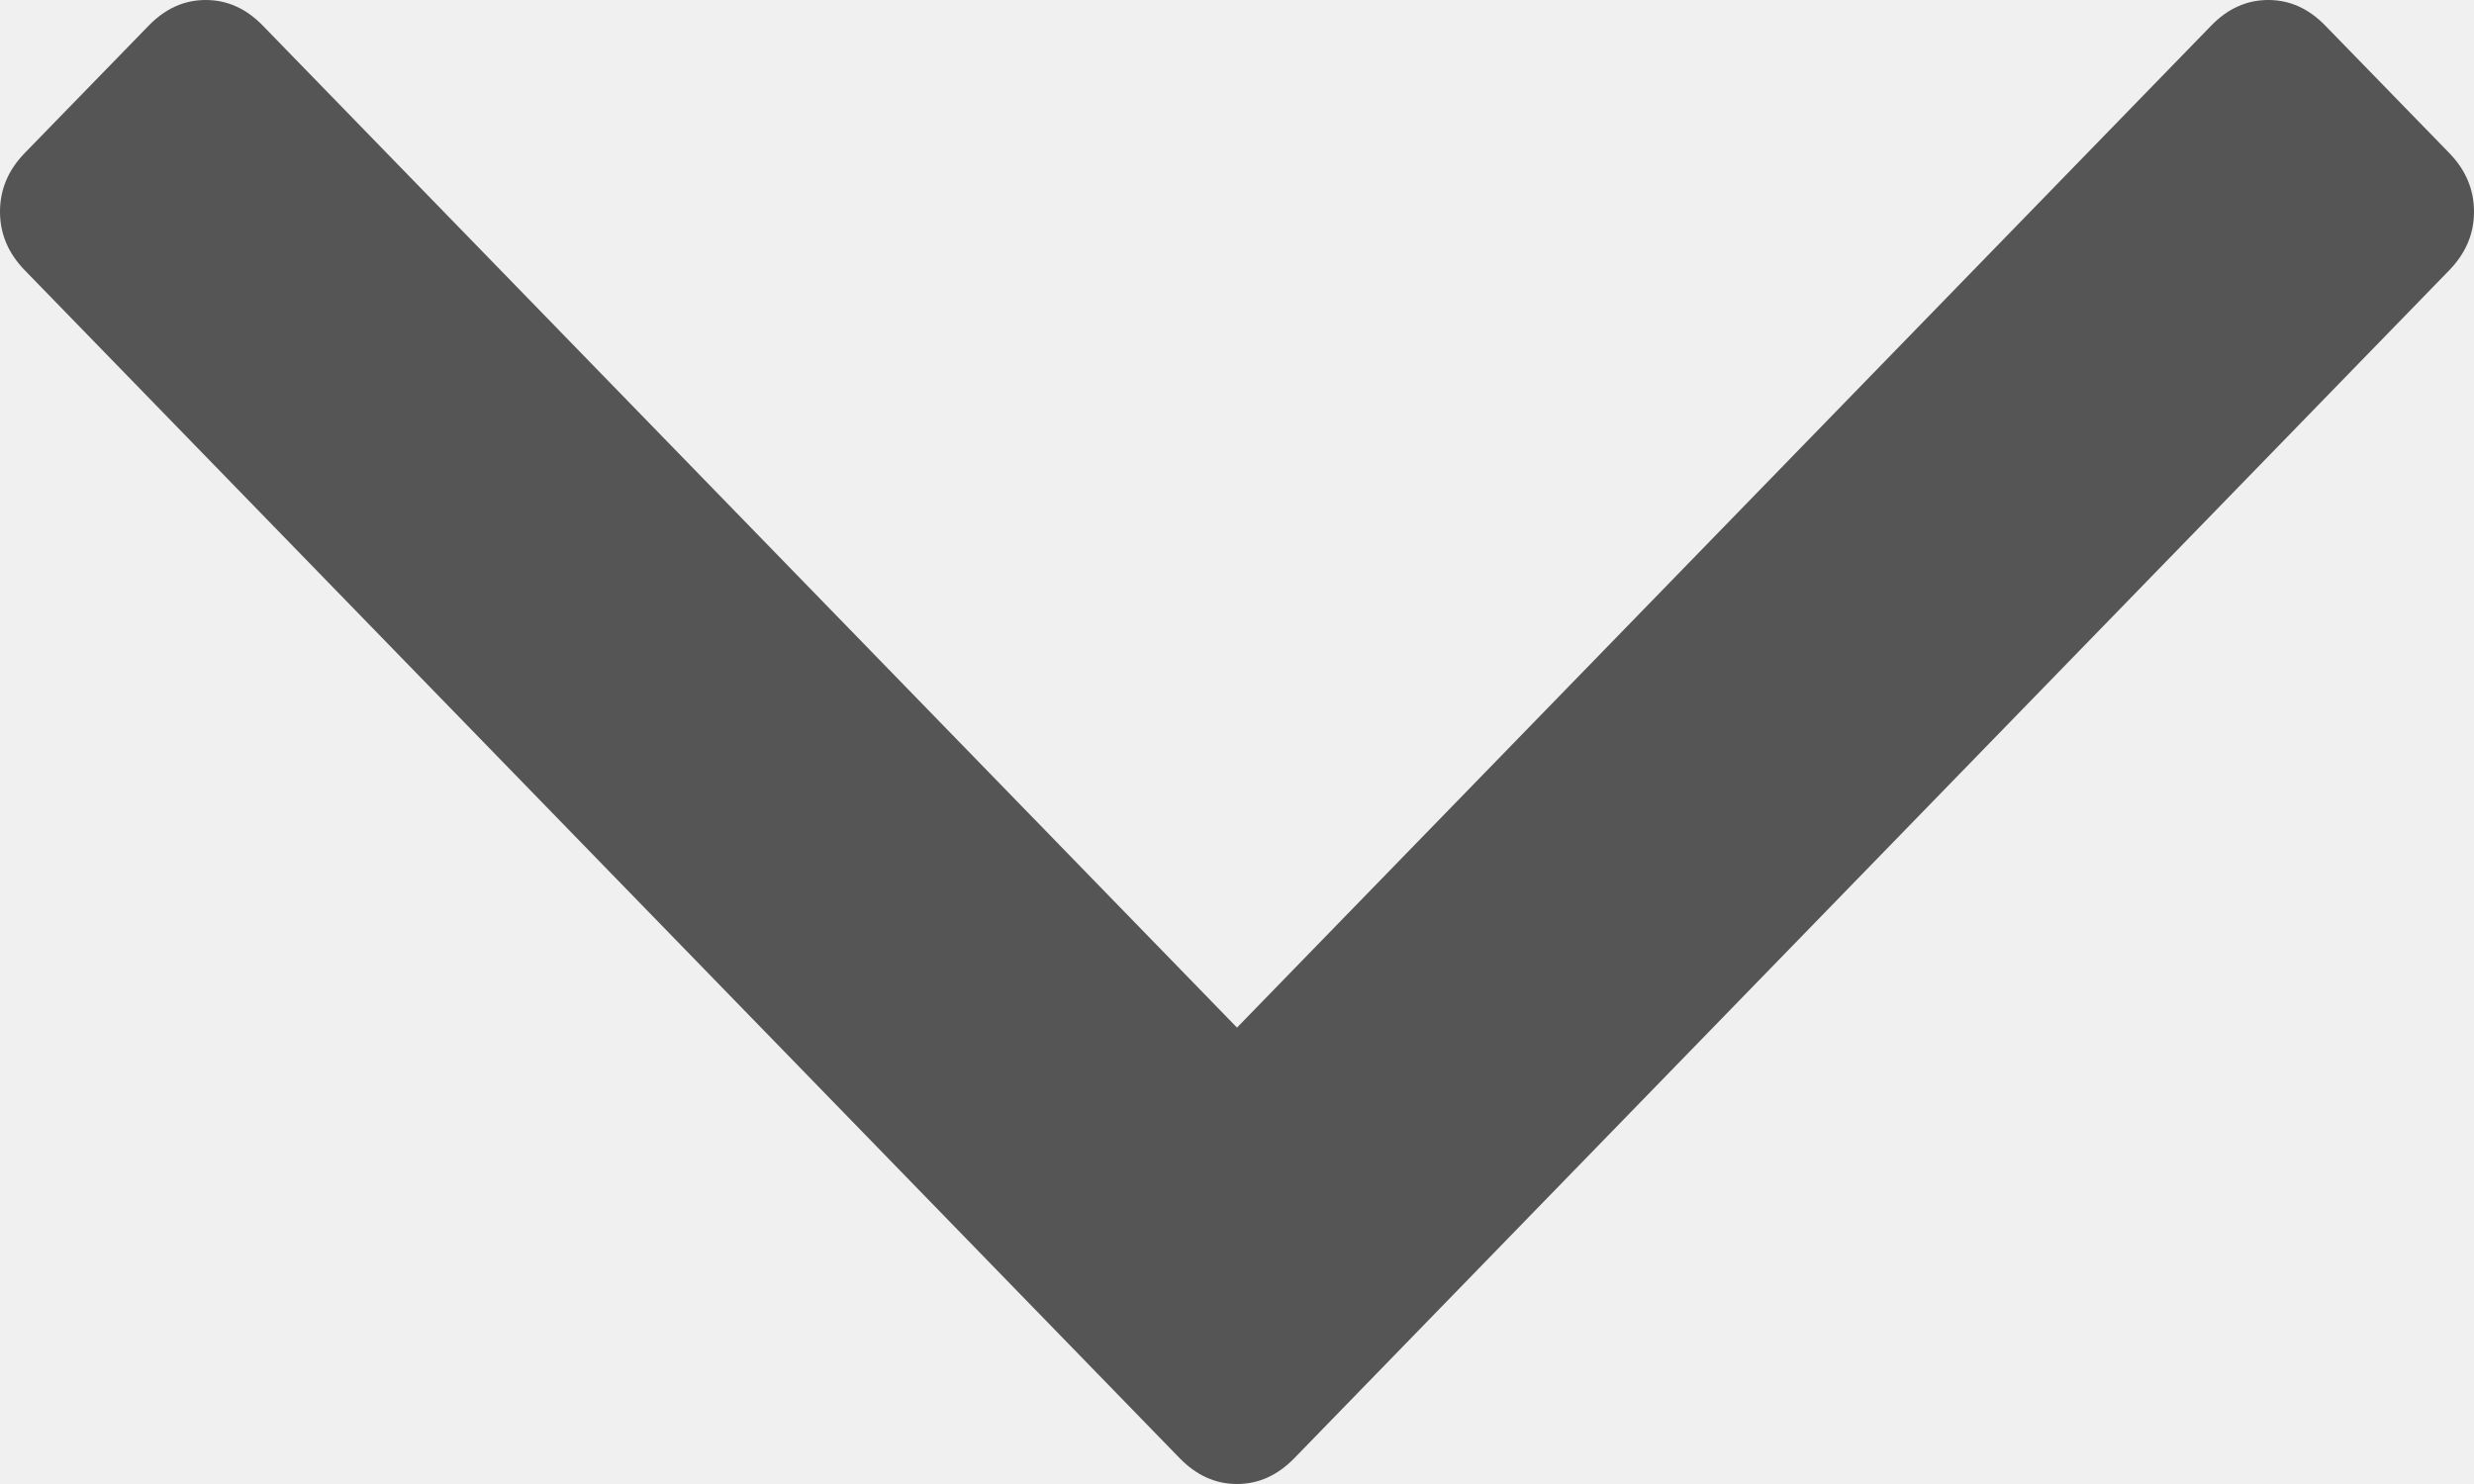
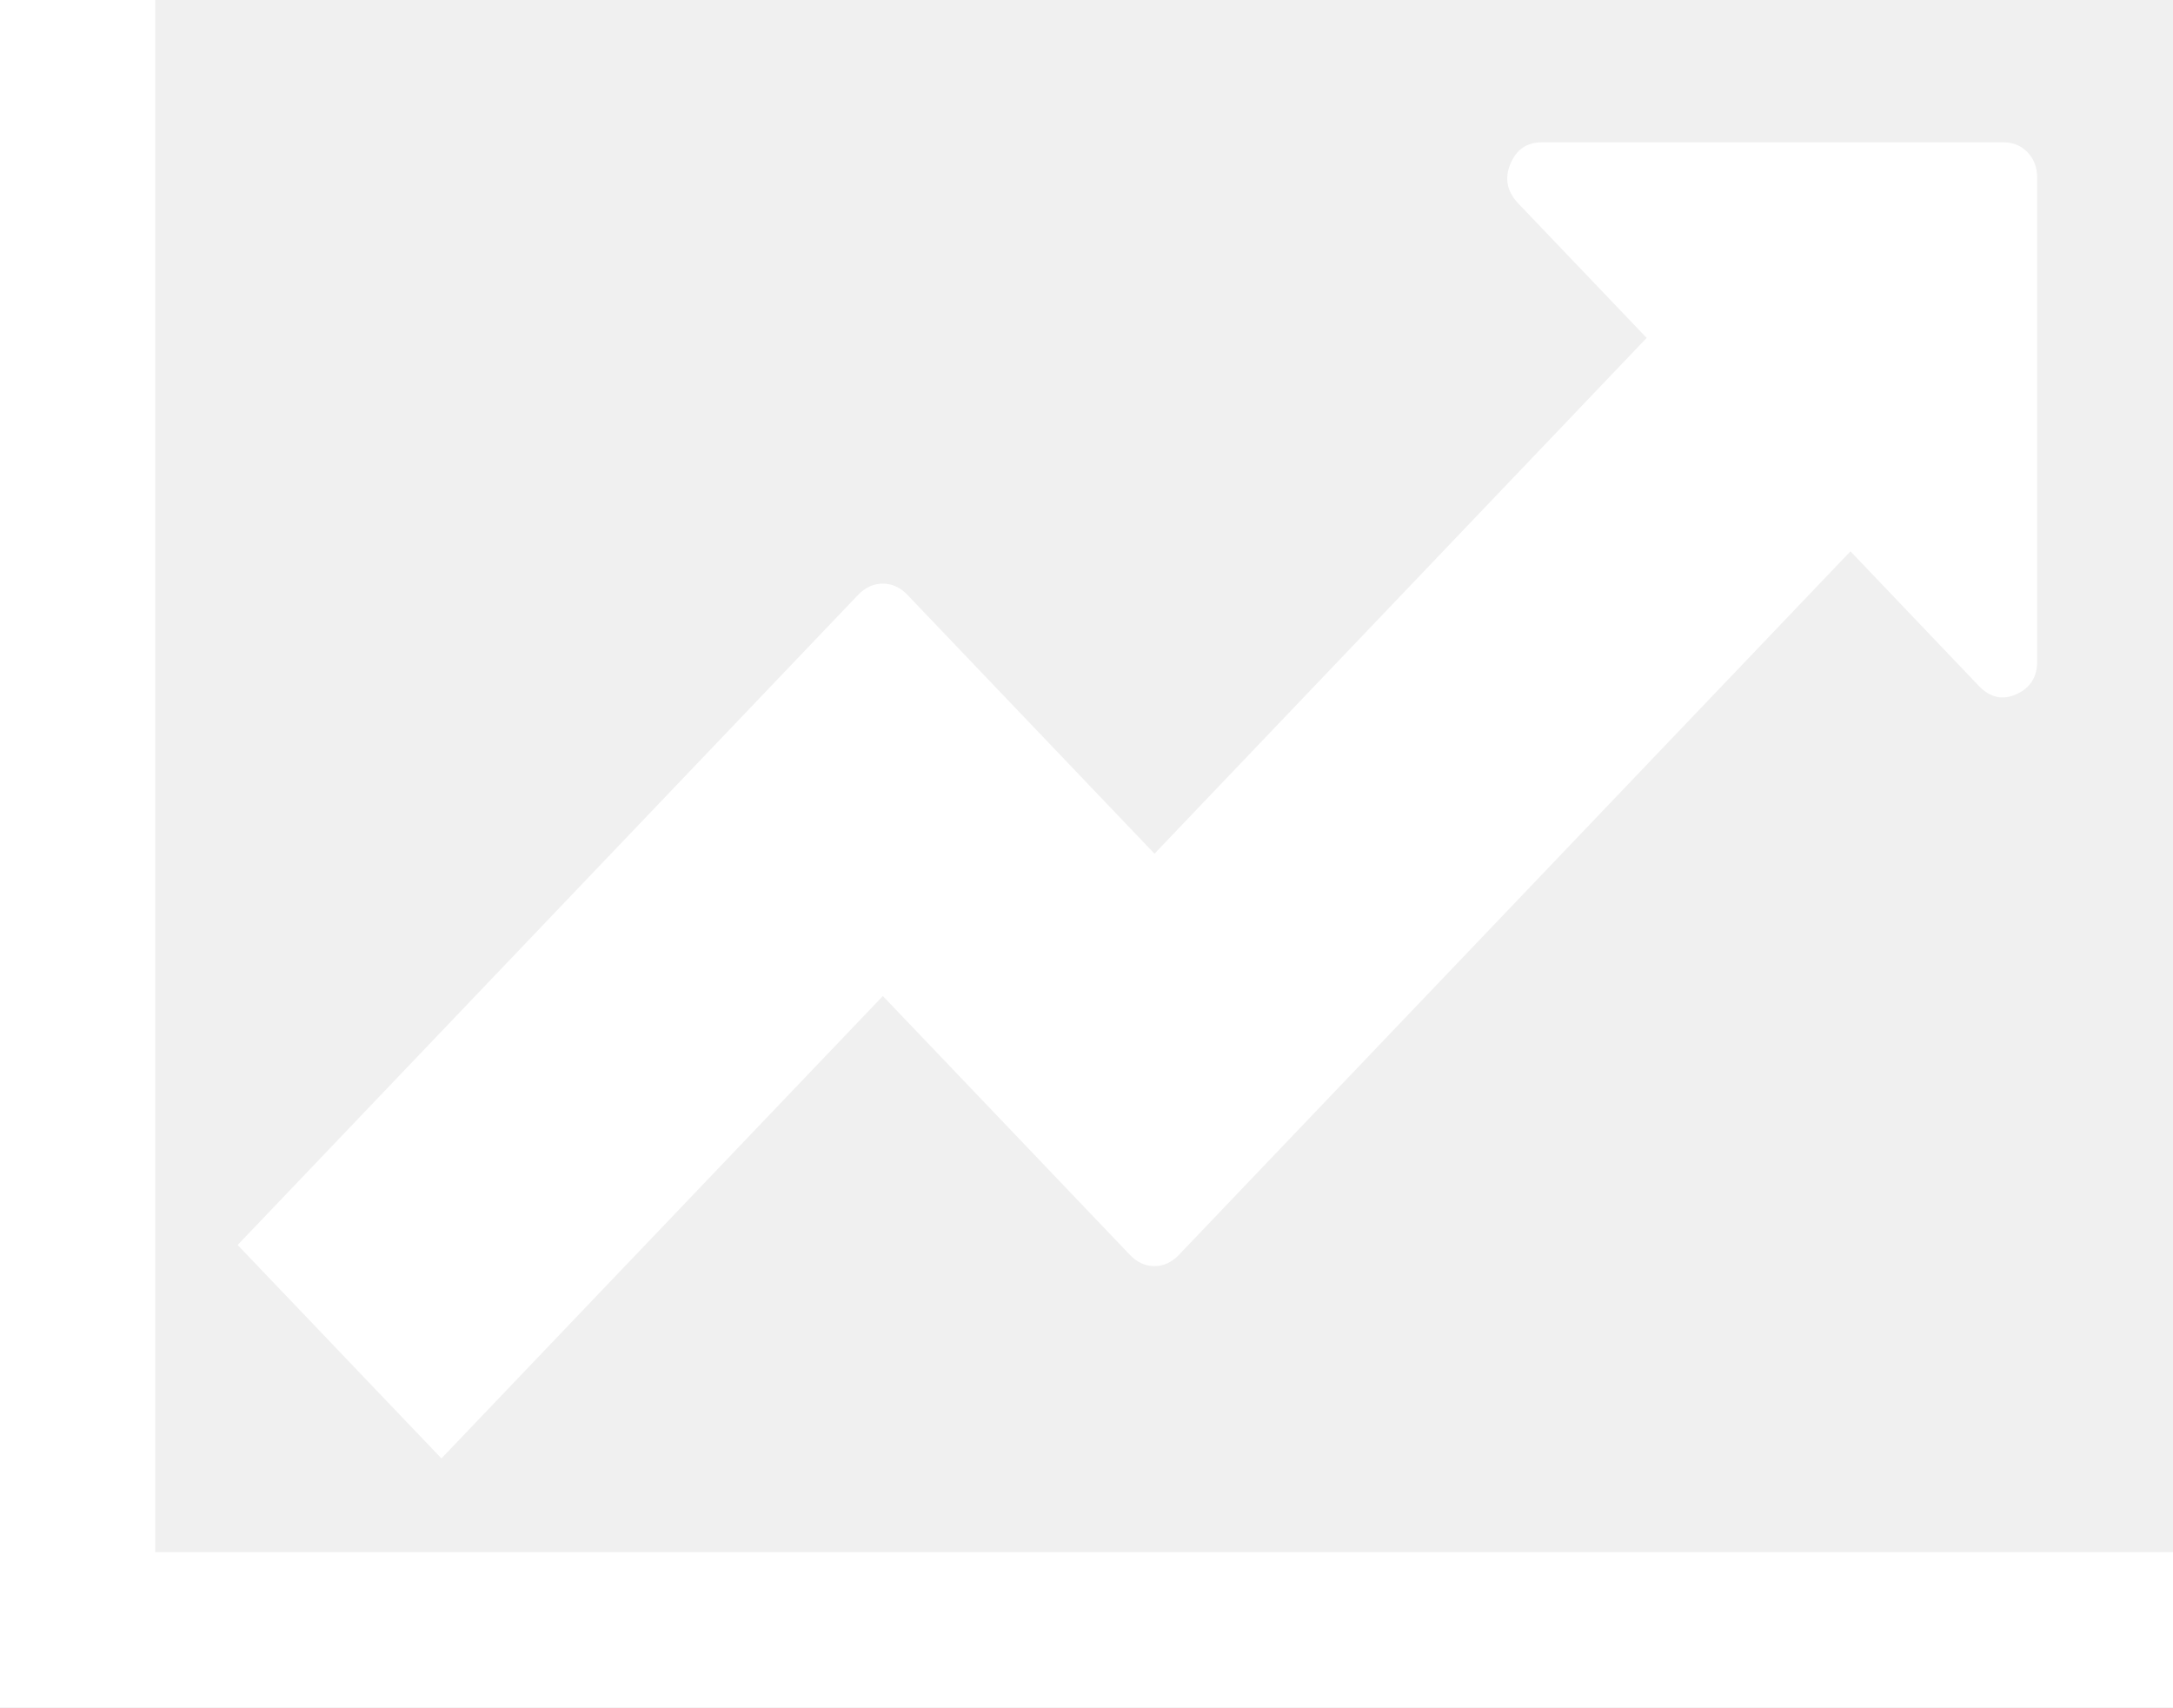
- <svg xmlns="http://www.w3.org/2000/svg" version="1.1" width="15px" height="9px">
+ <svg xmlns="http://www.w3.org/2000/svg" version="1.1" width="14px" height="11px">
  <defs>
    <pattern id="BGPattern" patternUnits="userSpaceOnUse" alignment="0 0" imageRepeat="None" />
-     <mask fill="white" id="Clip147">
-       <path d="M 14.85 0.928  C 14.95 1.031  15 1.149  15 1.284  C 15 1.418  14.95 1.536  14.85 1.639  L 7.846 8.845  C 7.745 8.948  7.63 9  7.5 9  C 7.37 9  7.255 8.948  7.154 8.845  L 0.15 1.639  C 0.05 1.536  0 1.418  0 1.284  C 0 1.149  0.05 1.031  0.15 0.928  L 0.902 0.155  C 1.002 0.052  1.117 0  1.247 0  C 1.378 0  1.493 0.052  1.593 0.155  L 7.5 6.232  L 13.407 0.155  C 13.507 0.052  13.622 0  13.753 0  C 13.883 0  13.998 0.052  14.098 0.155  L 14.85 0.928  Z " fill-rule="evenodd" />
+     <mask fill="white" id="Clip1033">
+       <path d="M 1 10  L 14 10  L 14 11  L 0 11  L 0 0  L 1 0  L 1 10  Z M 13.063 0.981  C 13.104 1.024  13.125 1.079  13.125 1.146  L 13.125 4.261  C 13.125 4.361  13.081 4.432  12.992 4.472  C 12.903 4.513  12.822 4.495  12.749 4.419  L 11.922 3.552  L 7.595 8.085  C 7.549 8.133  7.497 8.157  7.438 8.157  C 7.378 8.157  7.326 8.133  7.28 8.085  L 5.688 6.417  L 2.844 9.396  L 1.531 8.021  L 5.53 3.831  C 5.576 3.784  5.628 3.76  5.688 3.76  C 5.747 3.76  5.799 3.784  5.845 3.831  L 7.438 5.5  L 10.609 2.177  L 9.782 1.311  C 9.709 1.234  9.692 1.149  9.731 1.056  C 9.77 0.963  9.837 0.917  9.933 0.917  L 12.906 0.917  C 12.97 0.917  13.022 0.938  13.063 0.981  Z " fill-rule="evenodd" />
    </mask>
  </defs>
-   <g transform="matrix(1 0 0 1 -1158 -661 )">
-     <path d="M 14.85 0.928  C 14.95 1.031  15 1.149  15 1.284  C 15 1.418  14.95 1.536  14.85 1.639  L 7.846 8.845  C 7.745 8.948  7.63 9  7.5 9  C 7.37 9  7.255 8.948  7.154 8.845  L 0.15 1.639  C 0.05 1.536  0 1.418  0 1.284  C 0 1.149  0.05 1.031  0.15 0.928  L 0.902 0.155  C 1.002 0.052  1.117 0  1.247 0  C 1.378 0  1.493 0.052  1.593 0.155  L 7.5 6.232  L 13.407 0.155  C 13.507 0.052  13.622 0  13.753 0  C 13.883 0  13.998 0.052  14.098 0.155  L 14.85 0.928  Z " fill-rule="nonzero" fill="rgba(85, 85, 85, 1)" stroke="none" transform="matrix(1 0 0 1 1158 661 )" class="fill" />
-     <path d="M 14.85 0.928  C 14.95 1.031  15 1.149  15 1.284  C 15 1.418  14.95 1.536  14.85 1.639  L 7.846 8.845  C 7.745 8.948  7.63 9  7.5 9  C 7.37 9  7.255 8.948  7.154 8.845  L 0.15 1.639  C 0.05 1.536  0 1.418  0 1.284  C 0 1.149  0.05 1.031  0.15 0.928  L 0.902 0.155  C 1.002 0.052  1.117 0  1.247 0  C 1.378 0  1.493 0.052  1.593 0.155  L 7.5 6.232  L 13.407 0.155  C 13.507 0.052  13.622 0  13.753 0  C 13.883 0  13.998 0.052  14.098 0.155  L 14.85 0.928  Z " stroke-width="0" stroke-dasharray="0" stroke="rgba(255, 255, 255, 0)" fill="none" transform="matrix(1 0 0 1 1158 661 )" class="stroke" mask="url(#Clip147)" />
+   <g transform="matrix(1 0 0 1 -5 -12 )">
+     <path d="M 1 10  L 14 10  L 14 11  L 0 11  L 0 0  L 1 0  L 1 10  Z M 13.063 0.981  C 13.104 1.024  13.125 1.079  13.125 1.146  L 13.125 4.261  C 13.125 4.361  13.081 4.432  12.992 4.472  C 12.903 4.513  12.822 4.495  12.749 4.419  L 11.922 3.552  L 7.595 8.085  C 7.549 8.133  7.497 8.157  7.438 8.157  C 7.378 8.157  7.326 8.133  7.28 8.085  L 5.688 6.417  L 2.844 9.396  L 1.531 8.021  L 5.53 3.831  C 5.576 3.784  5.628 3.76  5.688 3.76  C 5.747 3.76  5.799 3.784  5.845 3.831  L 7.438 5.5  L 10.609 2.177  L 9.782 1.311  C 9.709 1.234  9.692 1.149  9.731 1.056  C 9.77 0.963  9.837 0.917  9.933 0.917  L 12.906 0.917  C 12.97 0.917  13.022 0.938  13.063 0.981  Z " fill-rule="nonzero" fill="rgba(255, 255, 255, 1)" stroke="none" transform="matrix(1 0 0 1 5 12 )" class="fill" />
+     <path d="M 1 10  L 14 10  L 14 11  L 0 11  L 0 0  L 1 0  L 1 10  Z " stroke-width="0" stroke-dasharray="0" stroke="rgba(255, 255, 255, 0)" fill="none" transform="matrix(1 0 0 1 5 12 )" class="stroke" mask="url(#Clip1033)" />
+     <path d="M 13.063 0.981  C 13.104 1.024  13.125 1.079  13.125 1.146  L 13.125 4.261  C 13.125 4.361  13.081 4.432  12.992 4.472  C 12.903 4.513  12.822 4.495  12.749 4.419  L 11.922 3.552  L 7.595 8.085  C 7.549 8.133  7.497 8.157  7.438 8.157  C 7.378 8.157  7.326 8.133  7.28 8.085  L 5.688 6.417  L 2.844 9.396  L 1.531 8.021  L 5.53 3.831  C 5.576 3.784  5.628 3.76  5.688 3.76  C 5.747 3.76  5.799 3.784  5.845 3.831  L 7.438 5.5  L 10.609 2.177  L 9.782 1.311  C 9.709 1.234  9.692 1.149  9.731 1.056  C 9.77 0.963  9.837 0.917  9.933 0.917  L 12.906 0.917  C 12.97 0.917  13.022 0.938  13.063 0.981  Z " stroke-width="0" stroke-dasharray="0" stroke="rgba(255, 255, 255, 0)" fill="none" transform="matrix(1 0 0 1 5 12 )" class="stroke" mask="url(#Clip1033)" />
  </g>
</svg>
